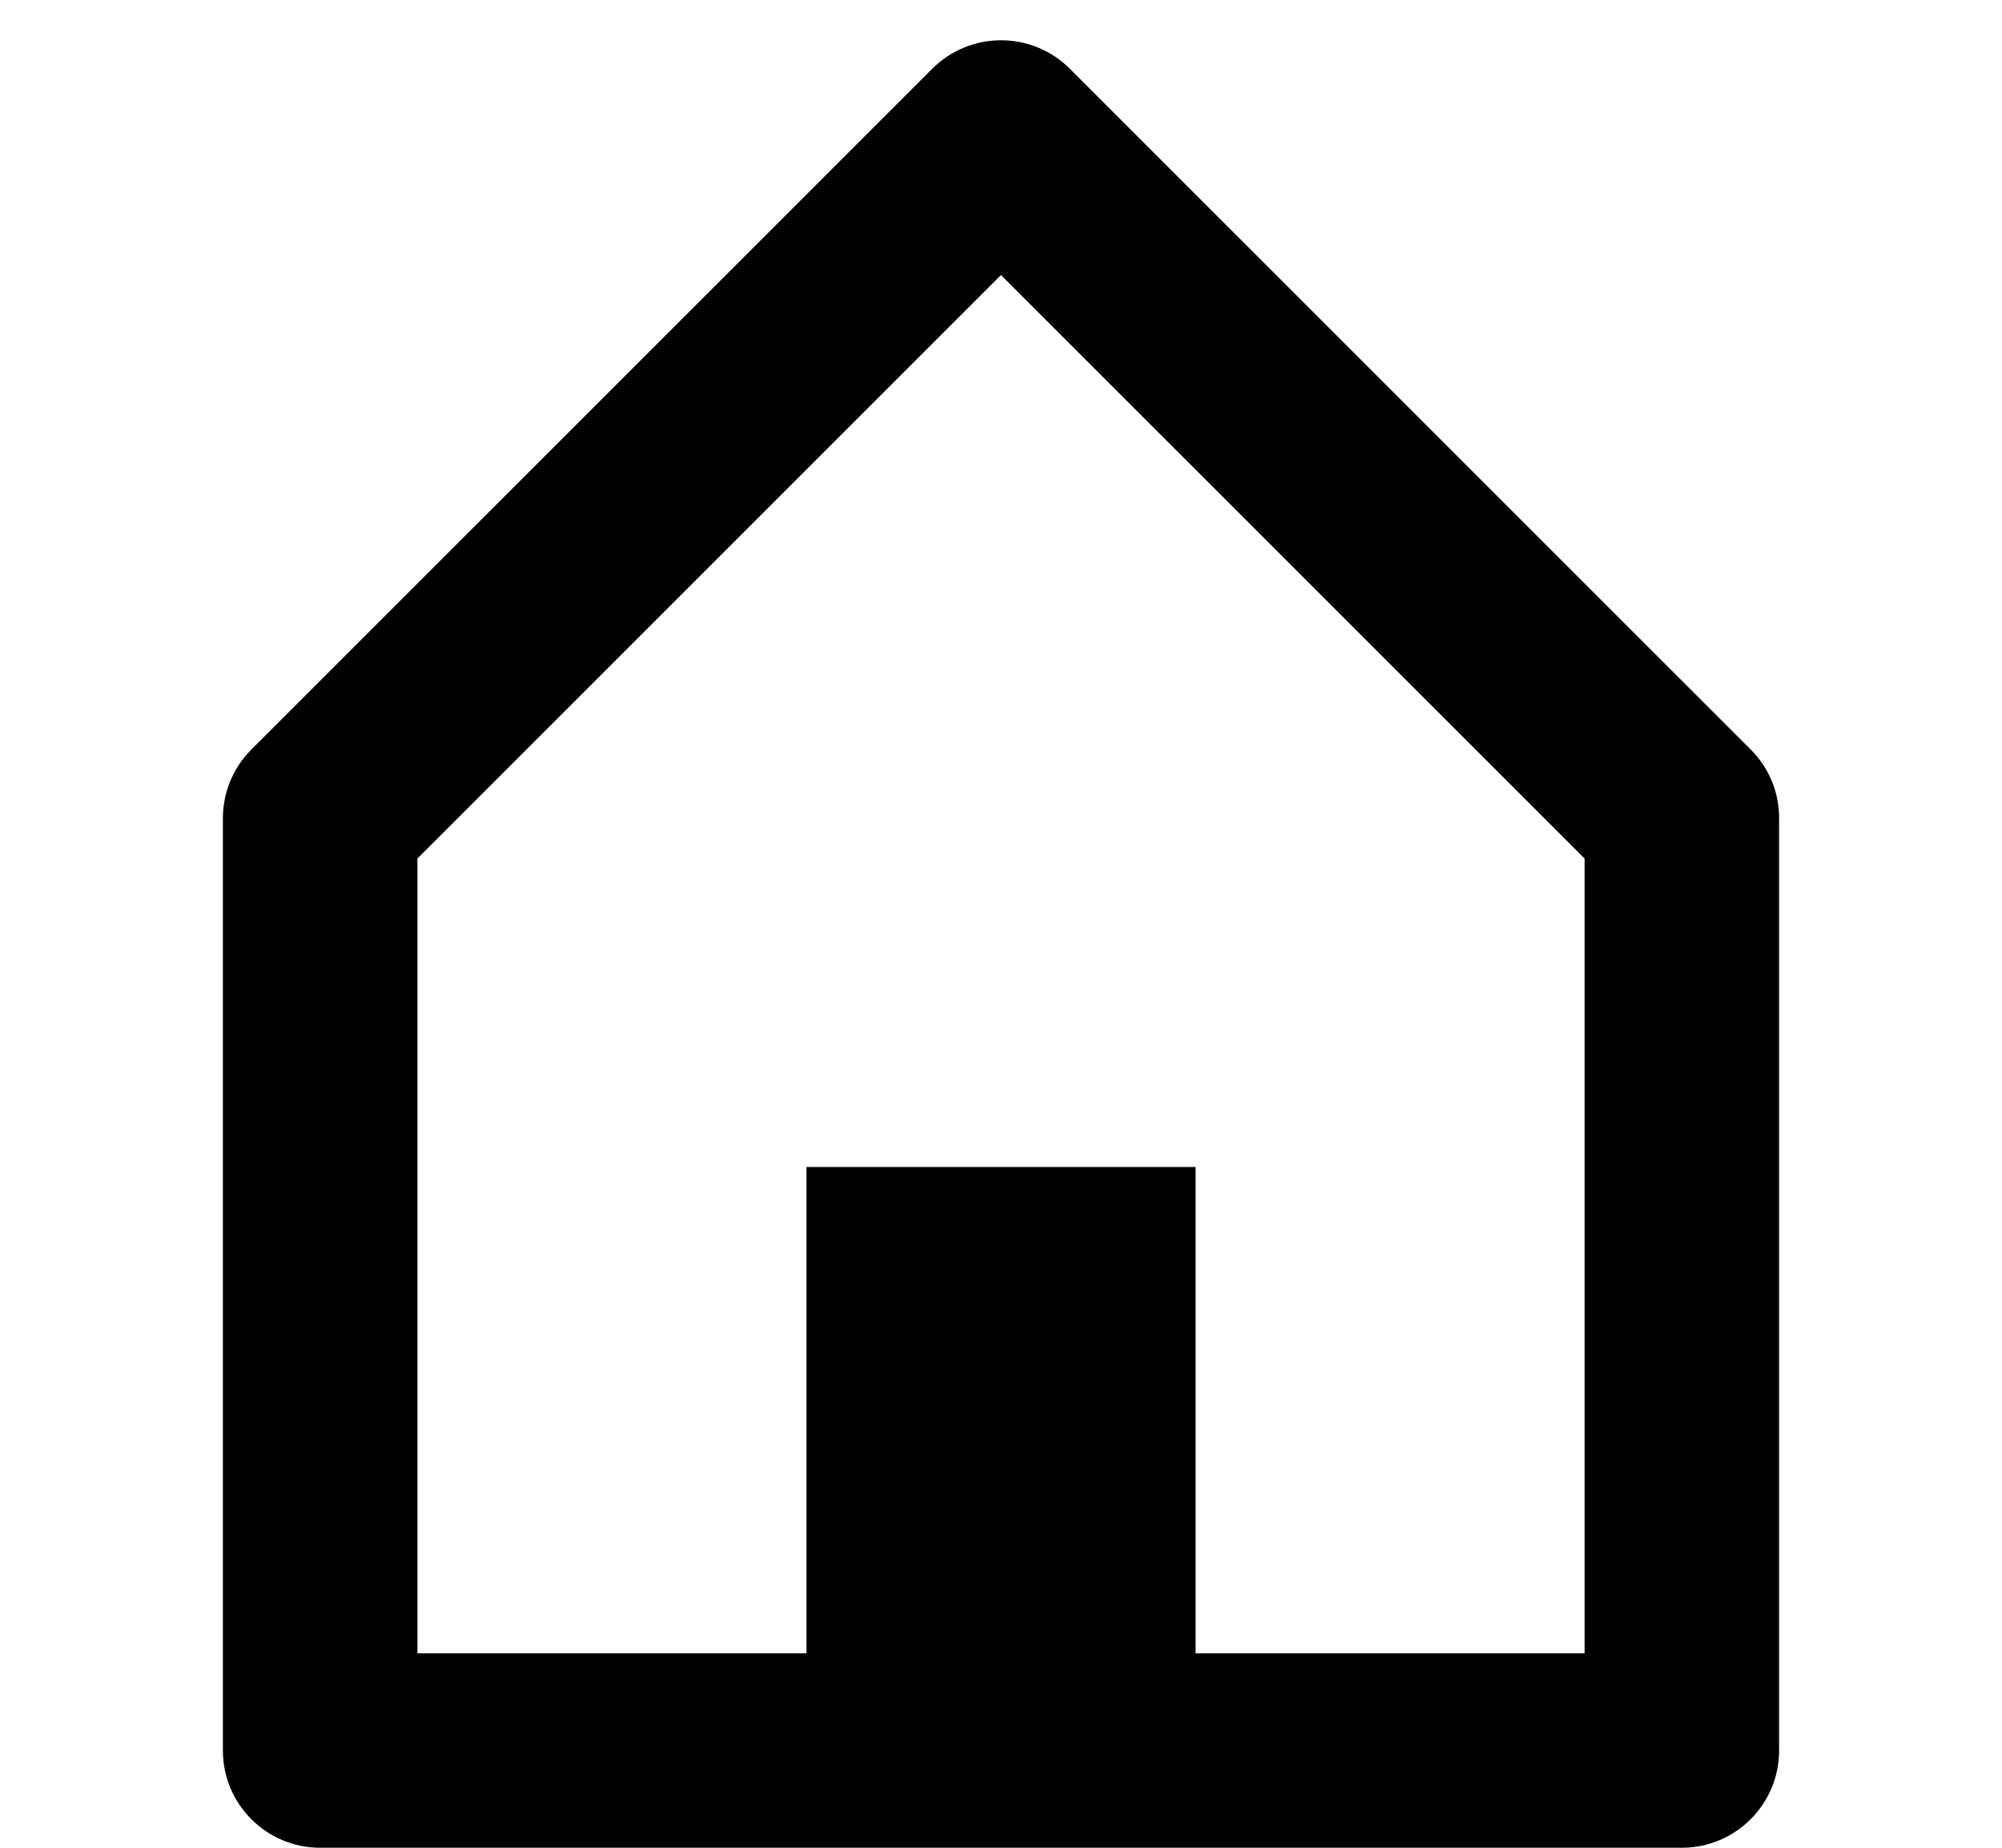
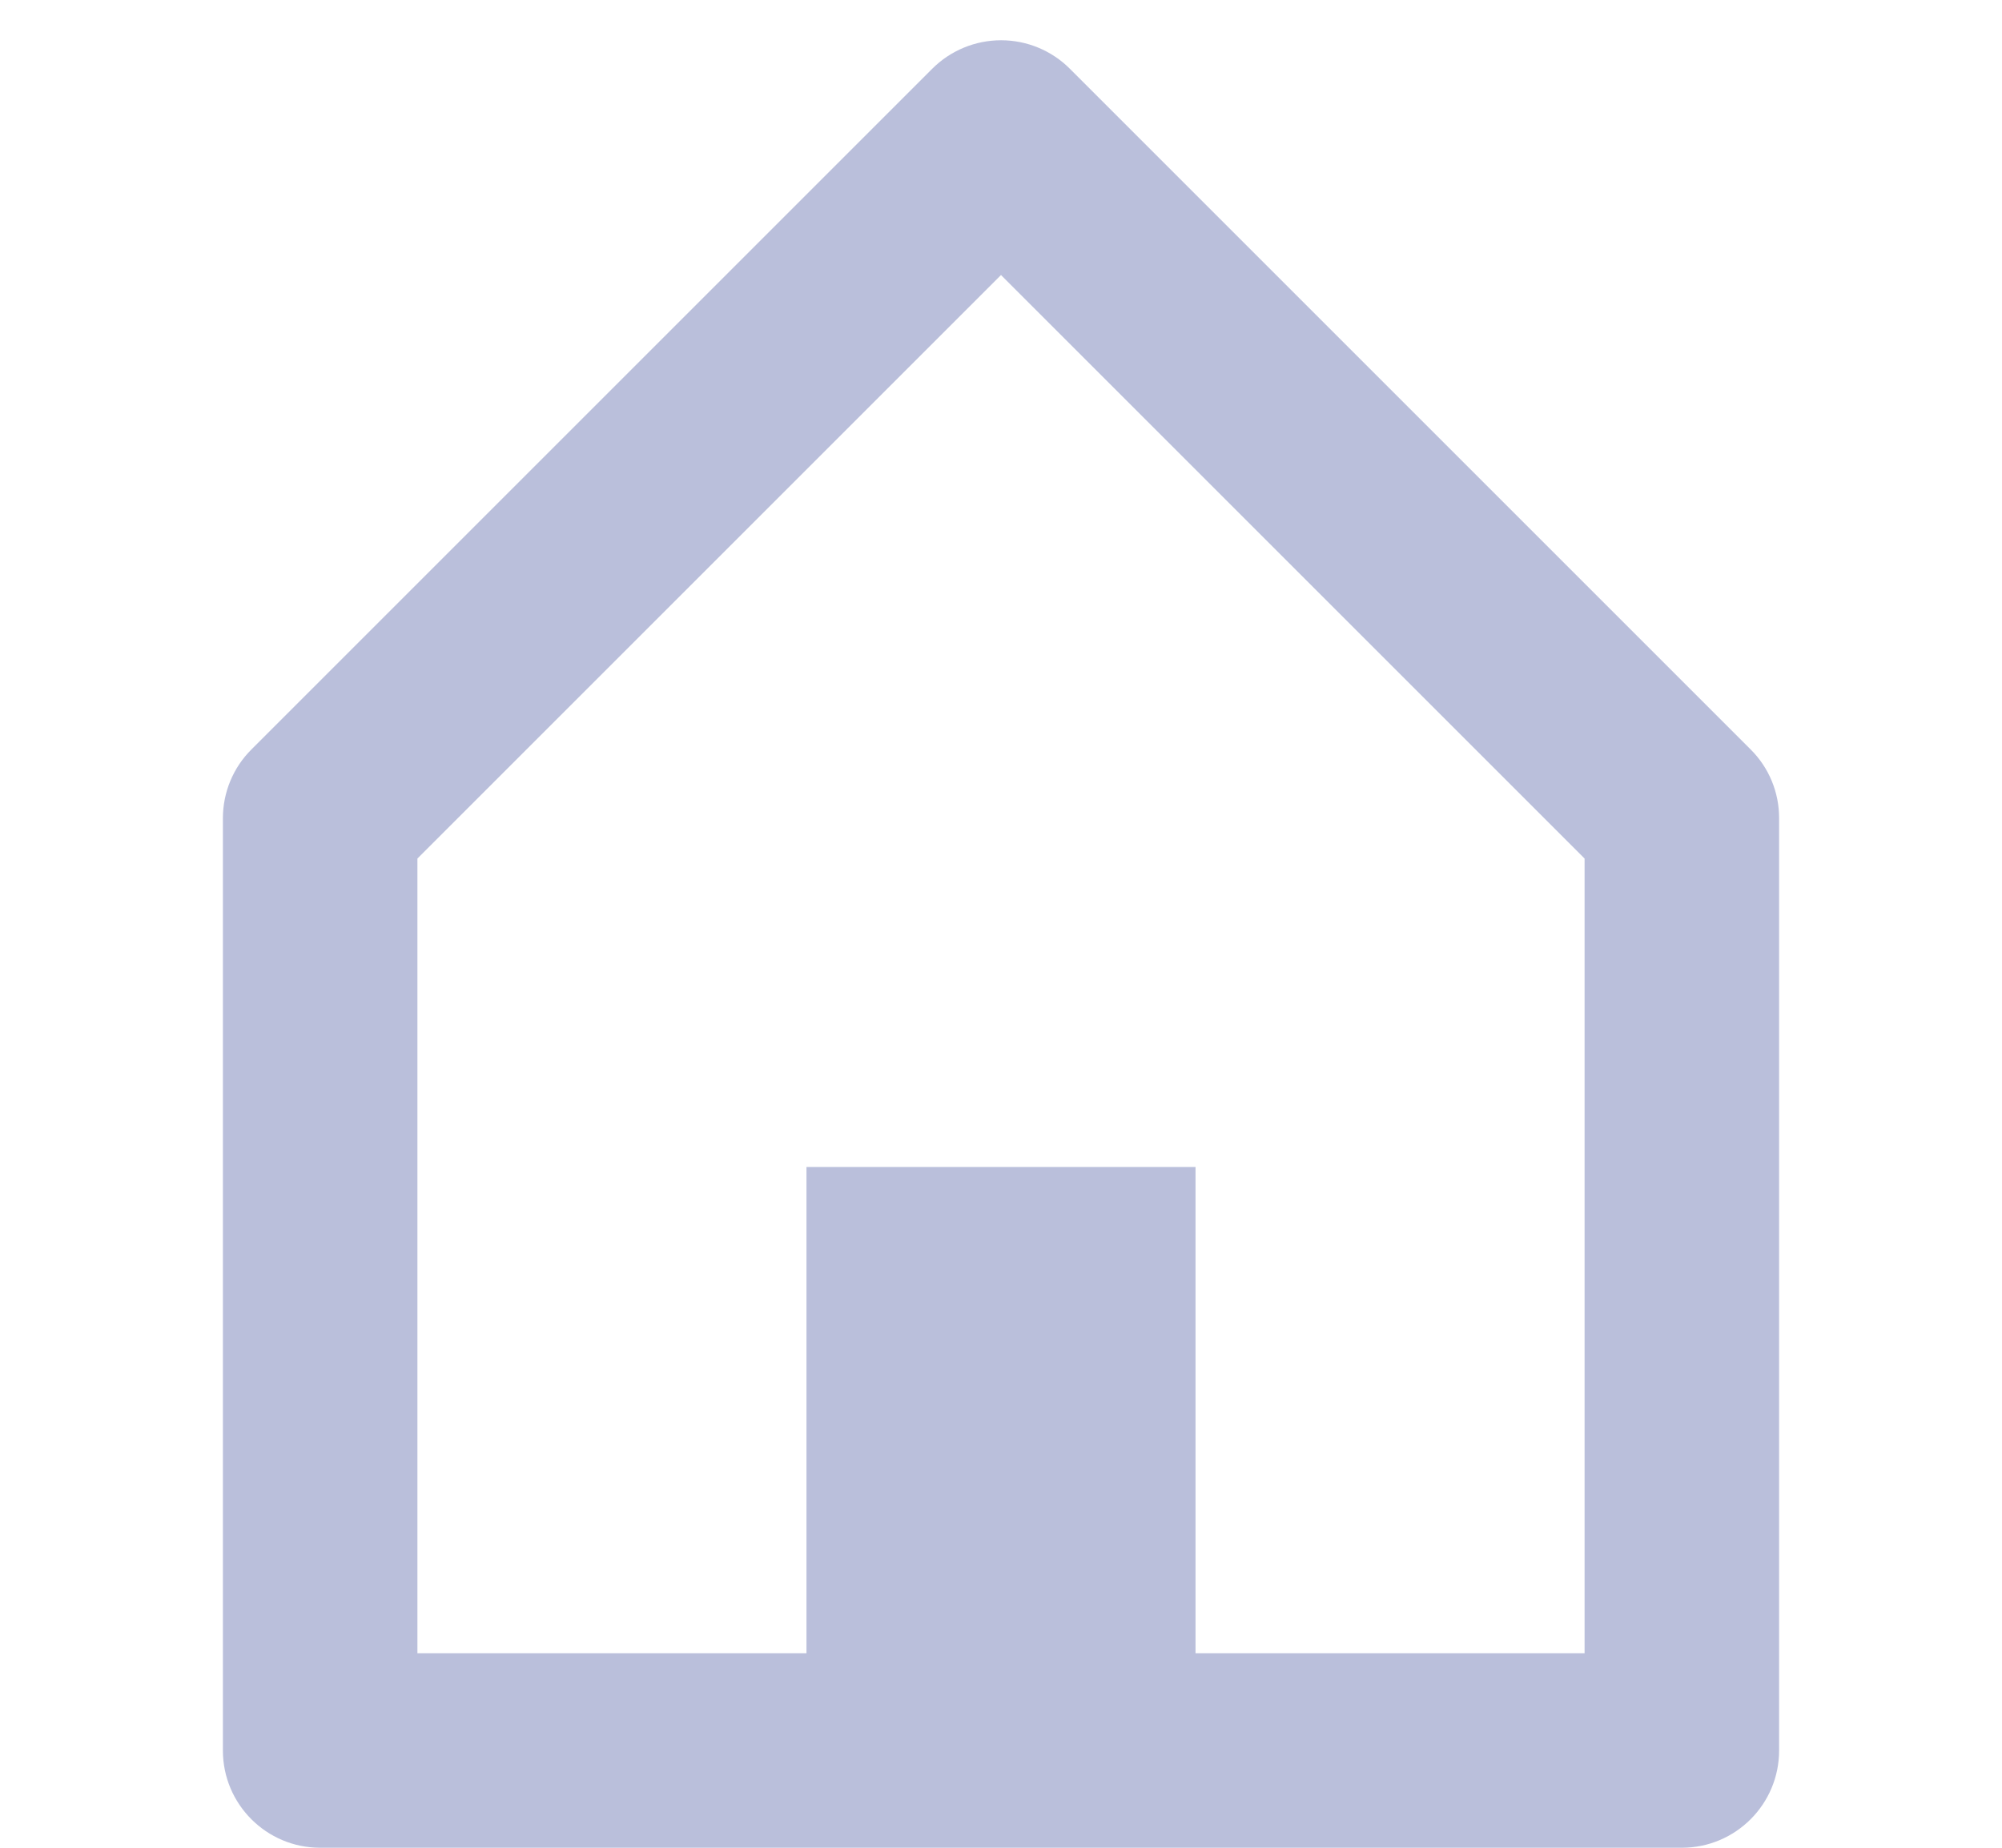
<svg xmlns="http://www.w3.org/2000/svg" width="26" height="24" viewBox="0 0 16 19" fill="none">
-   <path d="M15 19H1C0.448 19 0 18.552 0 18V8.414C0 8.149 0.105 7.894 0.293 7.707L7.293 0.707C7.481 0.519 7.735 0.414 8.001 0.414C8.266 0.414 8.52 0.519 8.708 0.707L15.708 7.707C15.896 7.894 16.001 8.149 16 8.414V18C16 18.552 15.552 19 15 19ZM6 12H10V17H14V8.828L8 2.828L2 8.828V17H6V12Z" fill="#000" />
+   <path d="M15 19H1C0.448 19 0 18.552 0 18V8.414C0 8.149 0.105 7.894 0.293 7.707L7.293 0.707C7.481 0.519 7.735 0.414 8.001 0.414C8.266 0.414 8.52 0.519 8.708 0.707L15.708 7.707C15.896 7.894 16.001 8.149 16 8.414V18C16 18.552 15.552 19 15 19ZM6 12H10V17H14V8.828L8 2.828L2 8.828V17H6V12Z" fill="#BABFDB" />
</svg>
